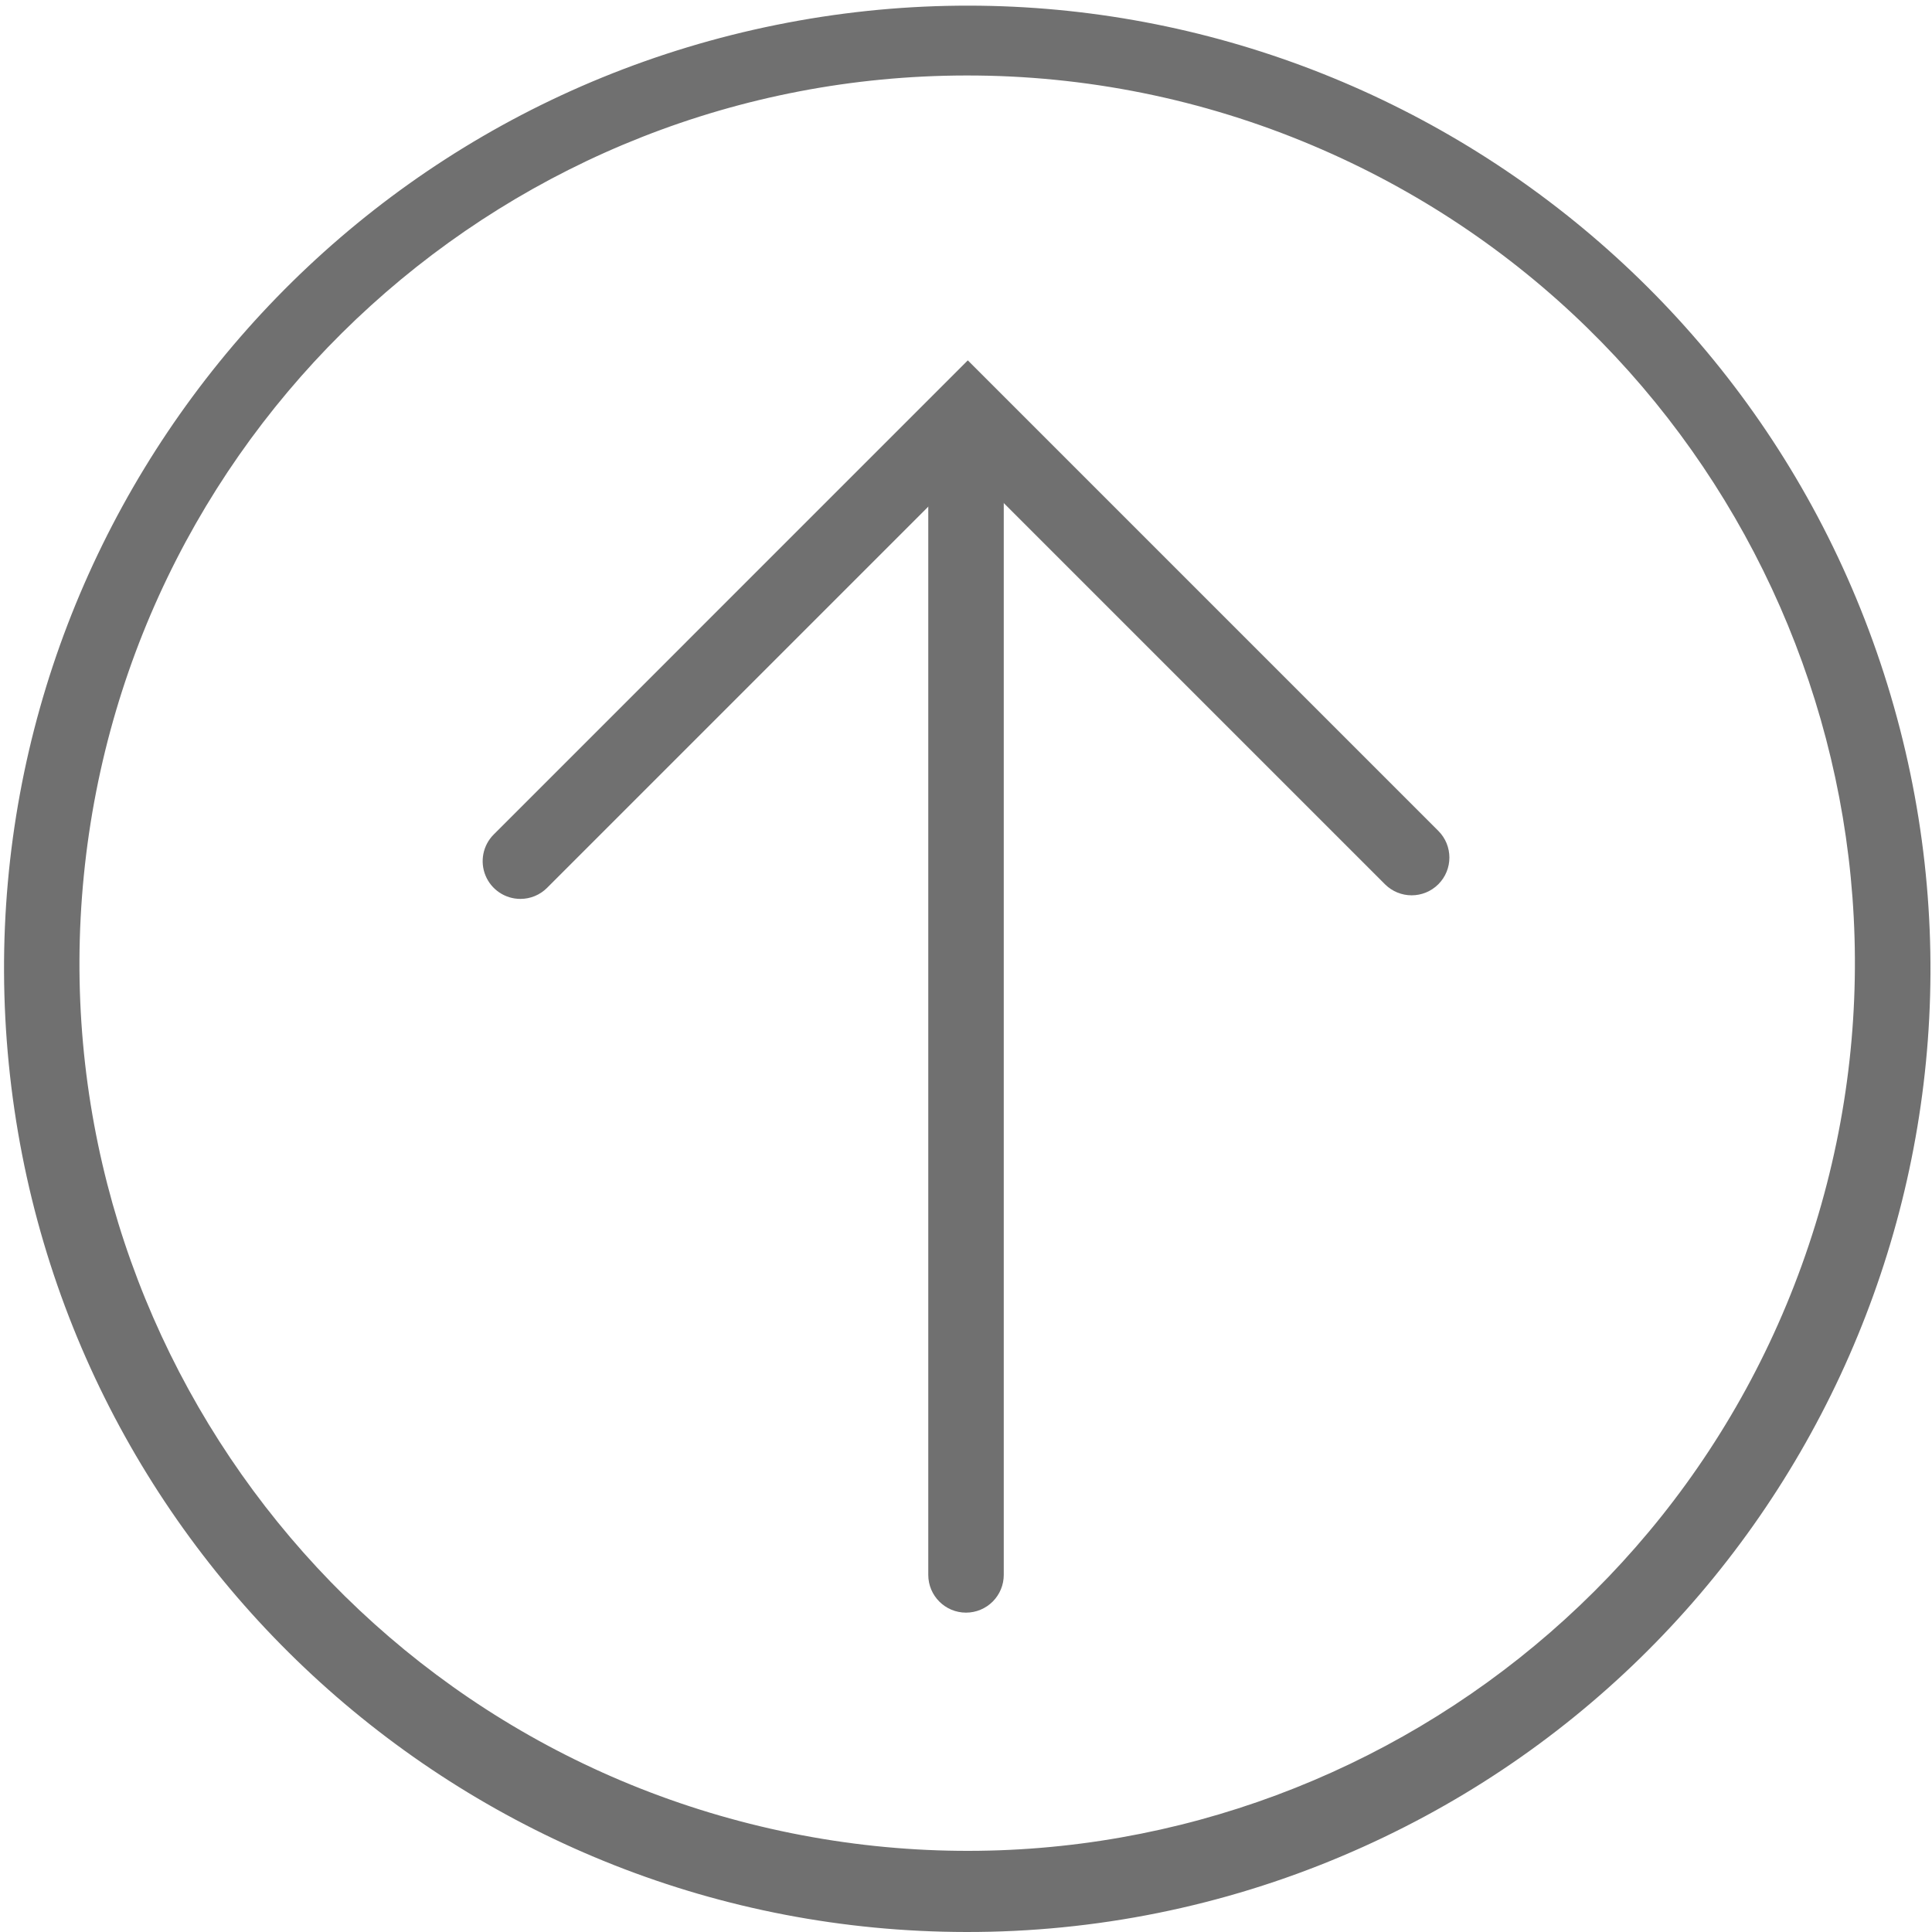
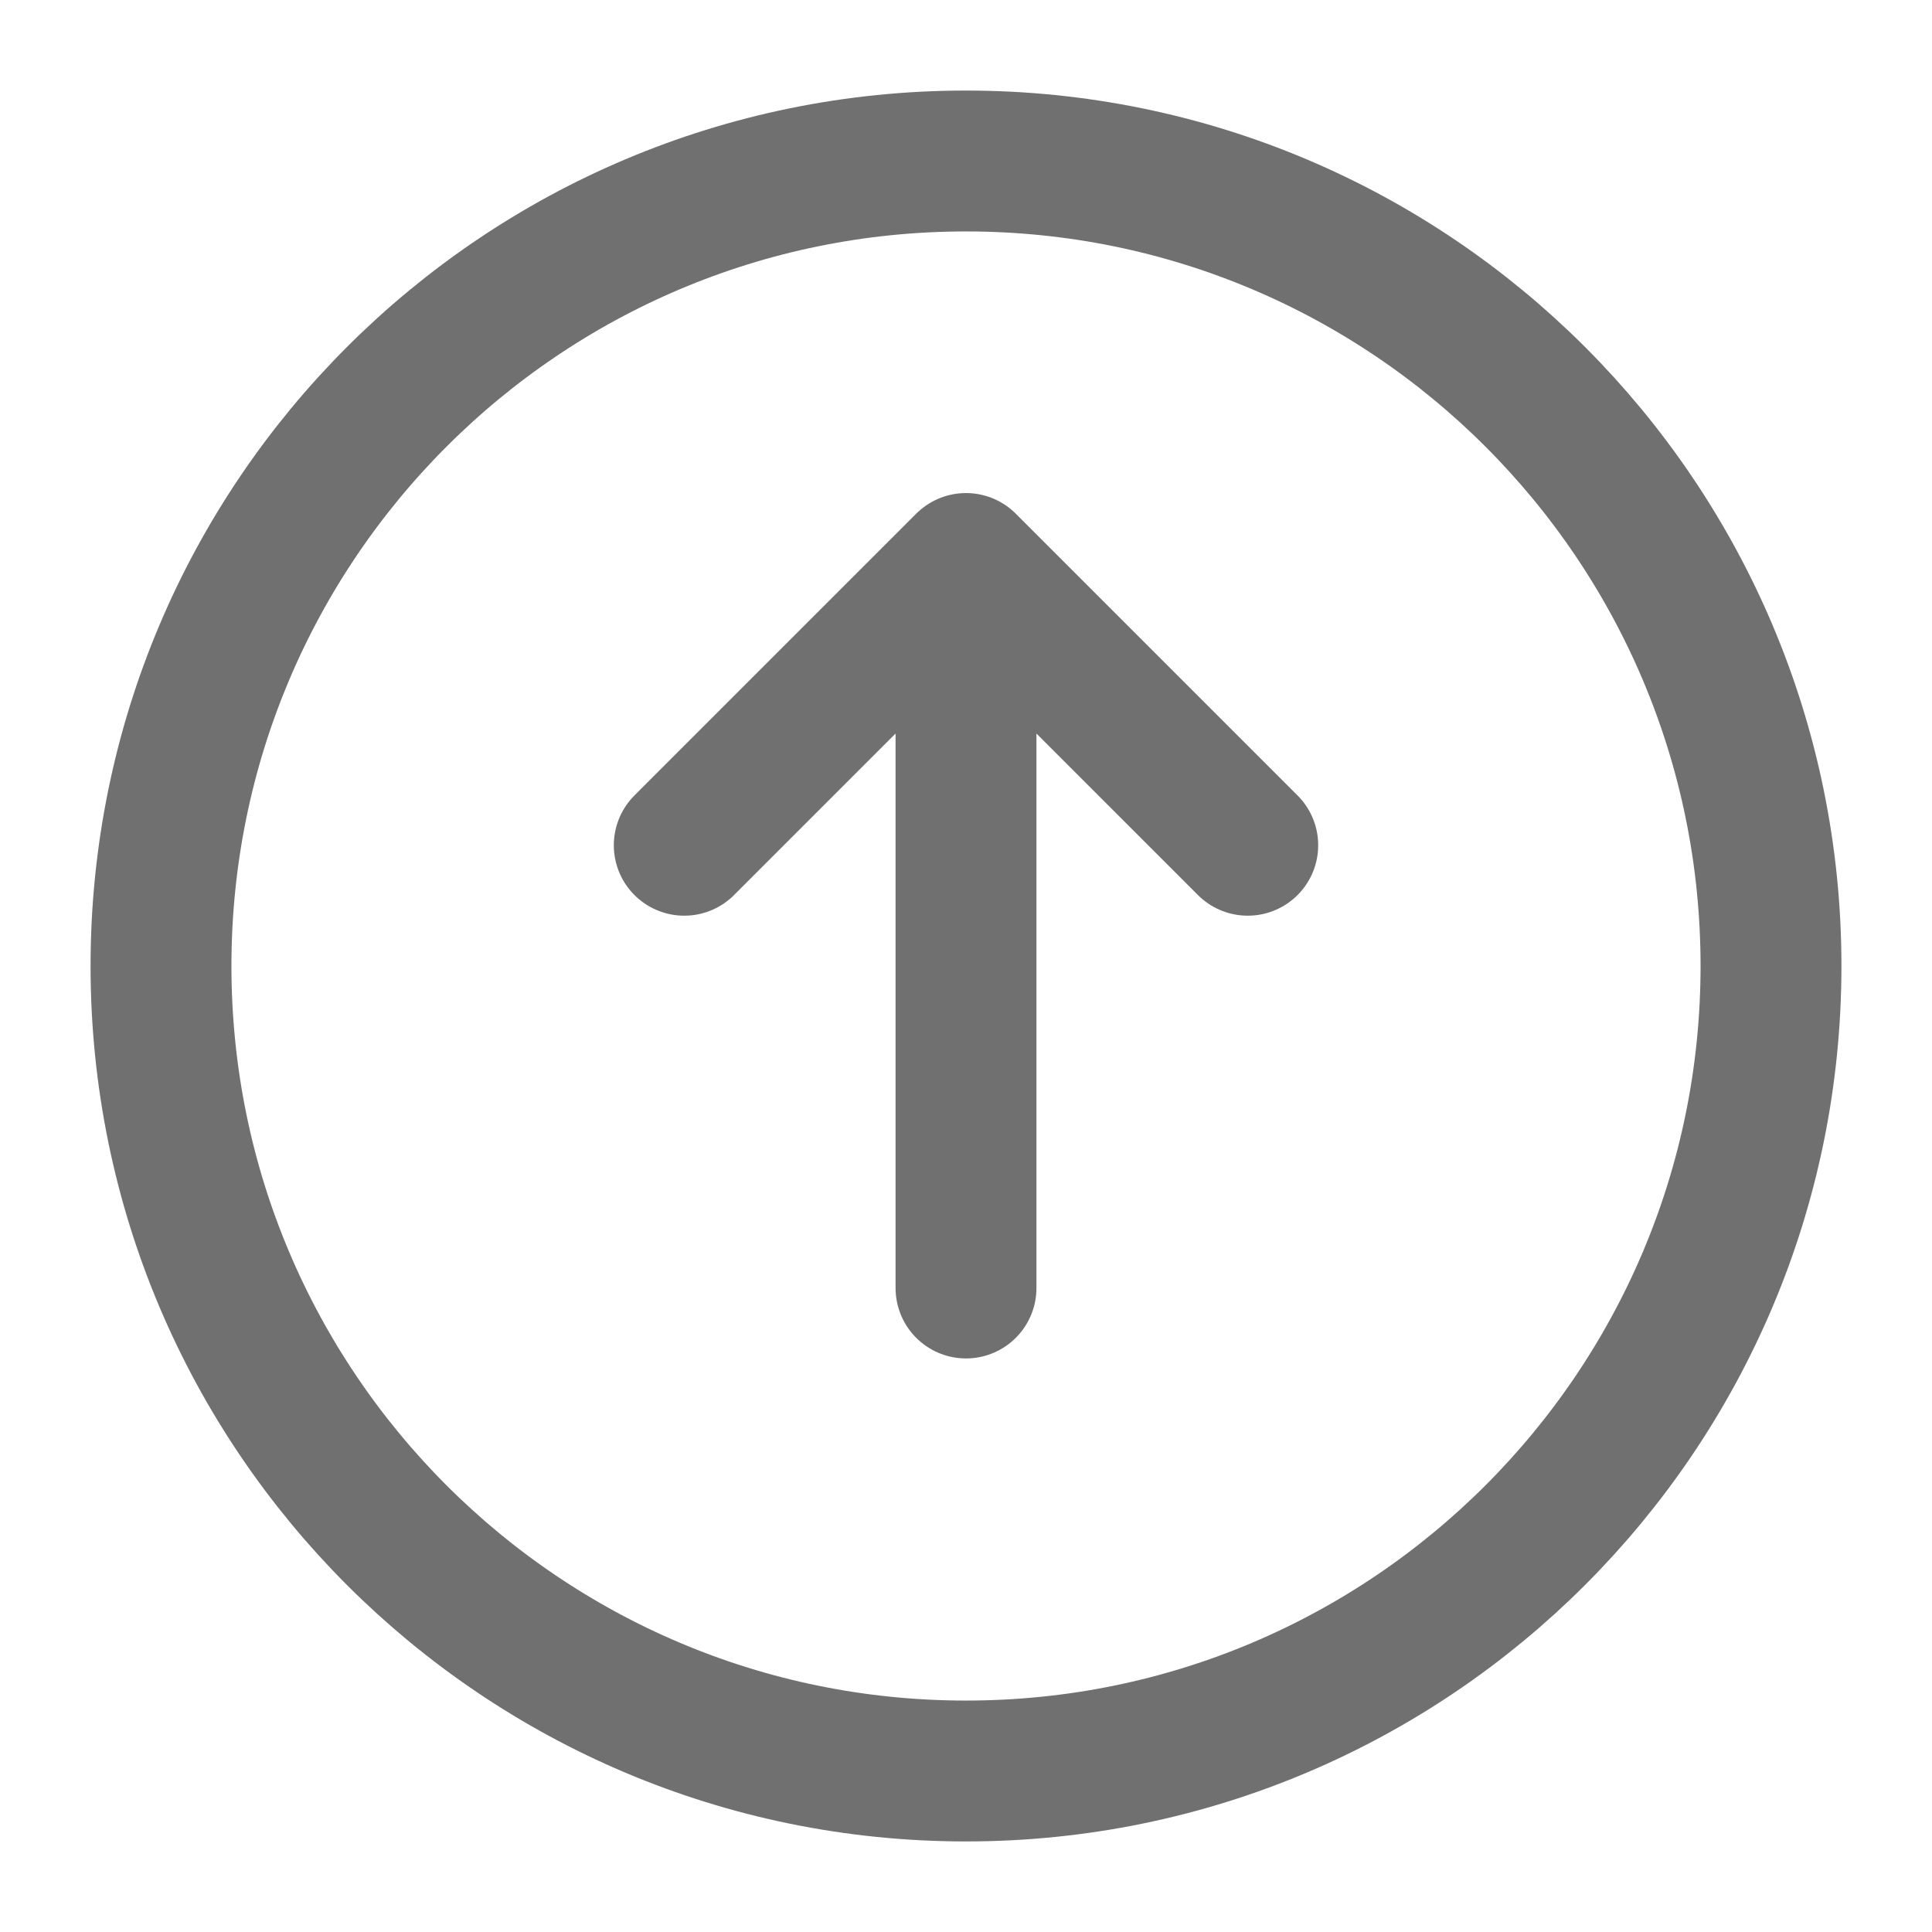
- <svg xmlns="http://www.w3.org/2000/svg" t="1606385459524" class="icon" viewBox="0 0 1024 1024" version="1.1" p-id="2943" width="30" height="30" style="display: inline">
-   <path d="M275.816 476.438a20.004 20.004 0 0 1-14.14-34.144l251.285-251.296 249.387 249.387a20.004 20.004 0 0 1-28.291 28.291L512.96 247.581 289.956 470.586a19.947 19.947 0 0 1-14.14 5.853z" p-id="2944" fill="#707070" />
-   <path d="M512.011 854.731a20.004 20.004 0 0 1-20.004-20.004V225.279a20.004 20.004 0 1 1 40.008 0v609.39a20.004 20.004 0 0 1-20.004 20.061z" p-id="2945" fill="#707070" />
-   <path d="M512.011 1023.999a510.468 510.468 0 1 1 199.297-40.248 508.81 508.81 0 0 1-199.297 40.248z m0-983.991a470.46 470.46 0 1 0 183.66 37.082A469.031 469.031 0 0 0 512.011 40.008z" p-id="2946" fill="#707070" />
+ <svg xmlns="http://www.w3.org/2000/svg" viewBox="0 0 24 24" width="30" height="30" fill="none" color="#707070" stroke="currentColor" stroke-width="1.75" stroke-linecap="round" stroke-linejoin="round" aria-hidden="true">
+   <circle cx="12" cy="12" r="10" />
+   <path d="M12 16V7m0 0-3.5 3.5M12 7l3.5 3.5" />
</svg>
